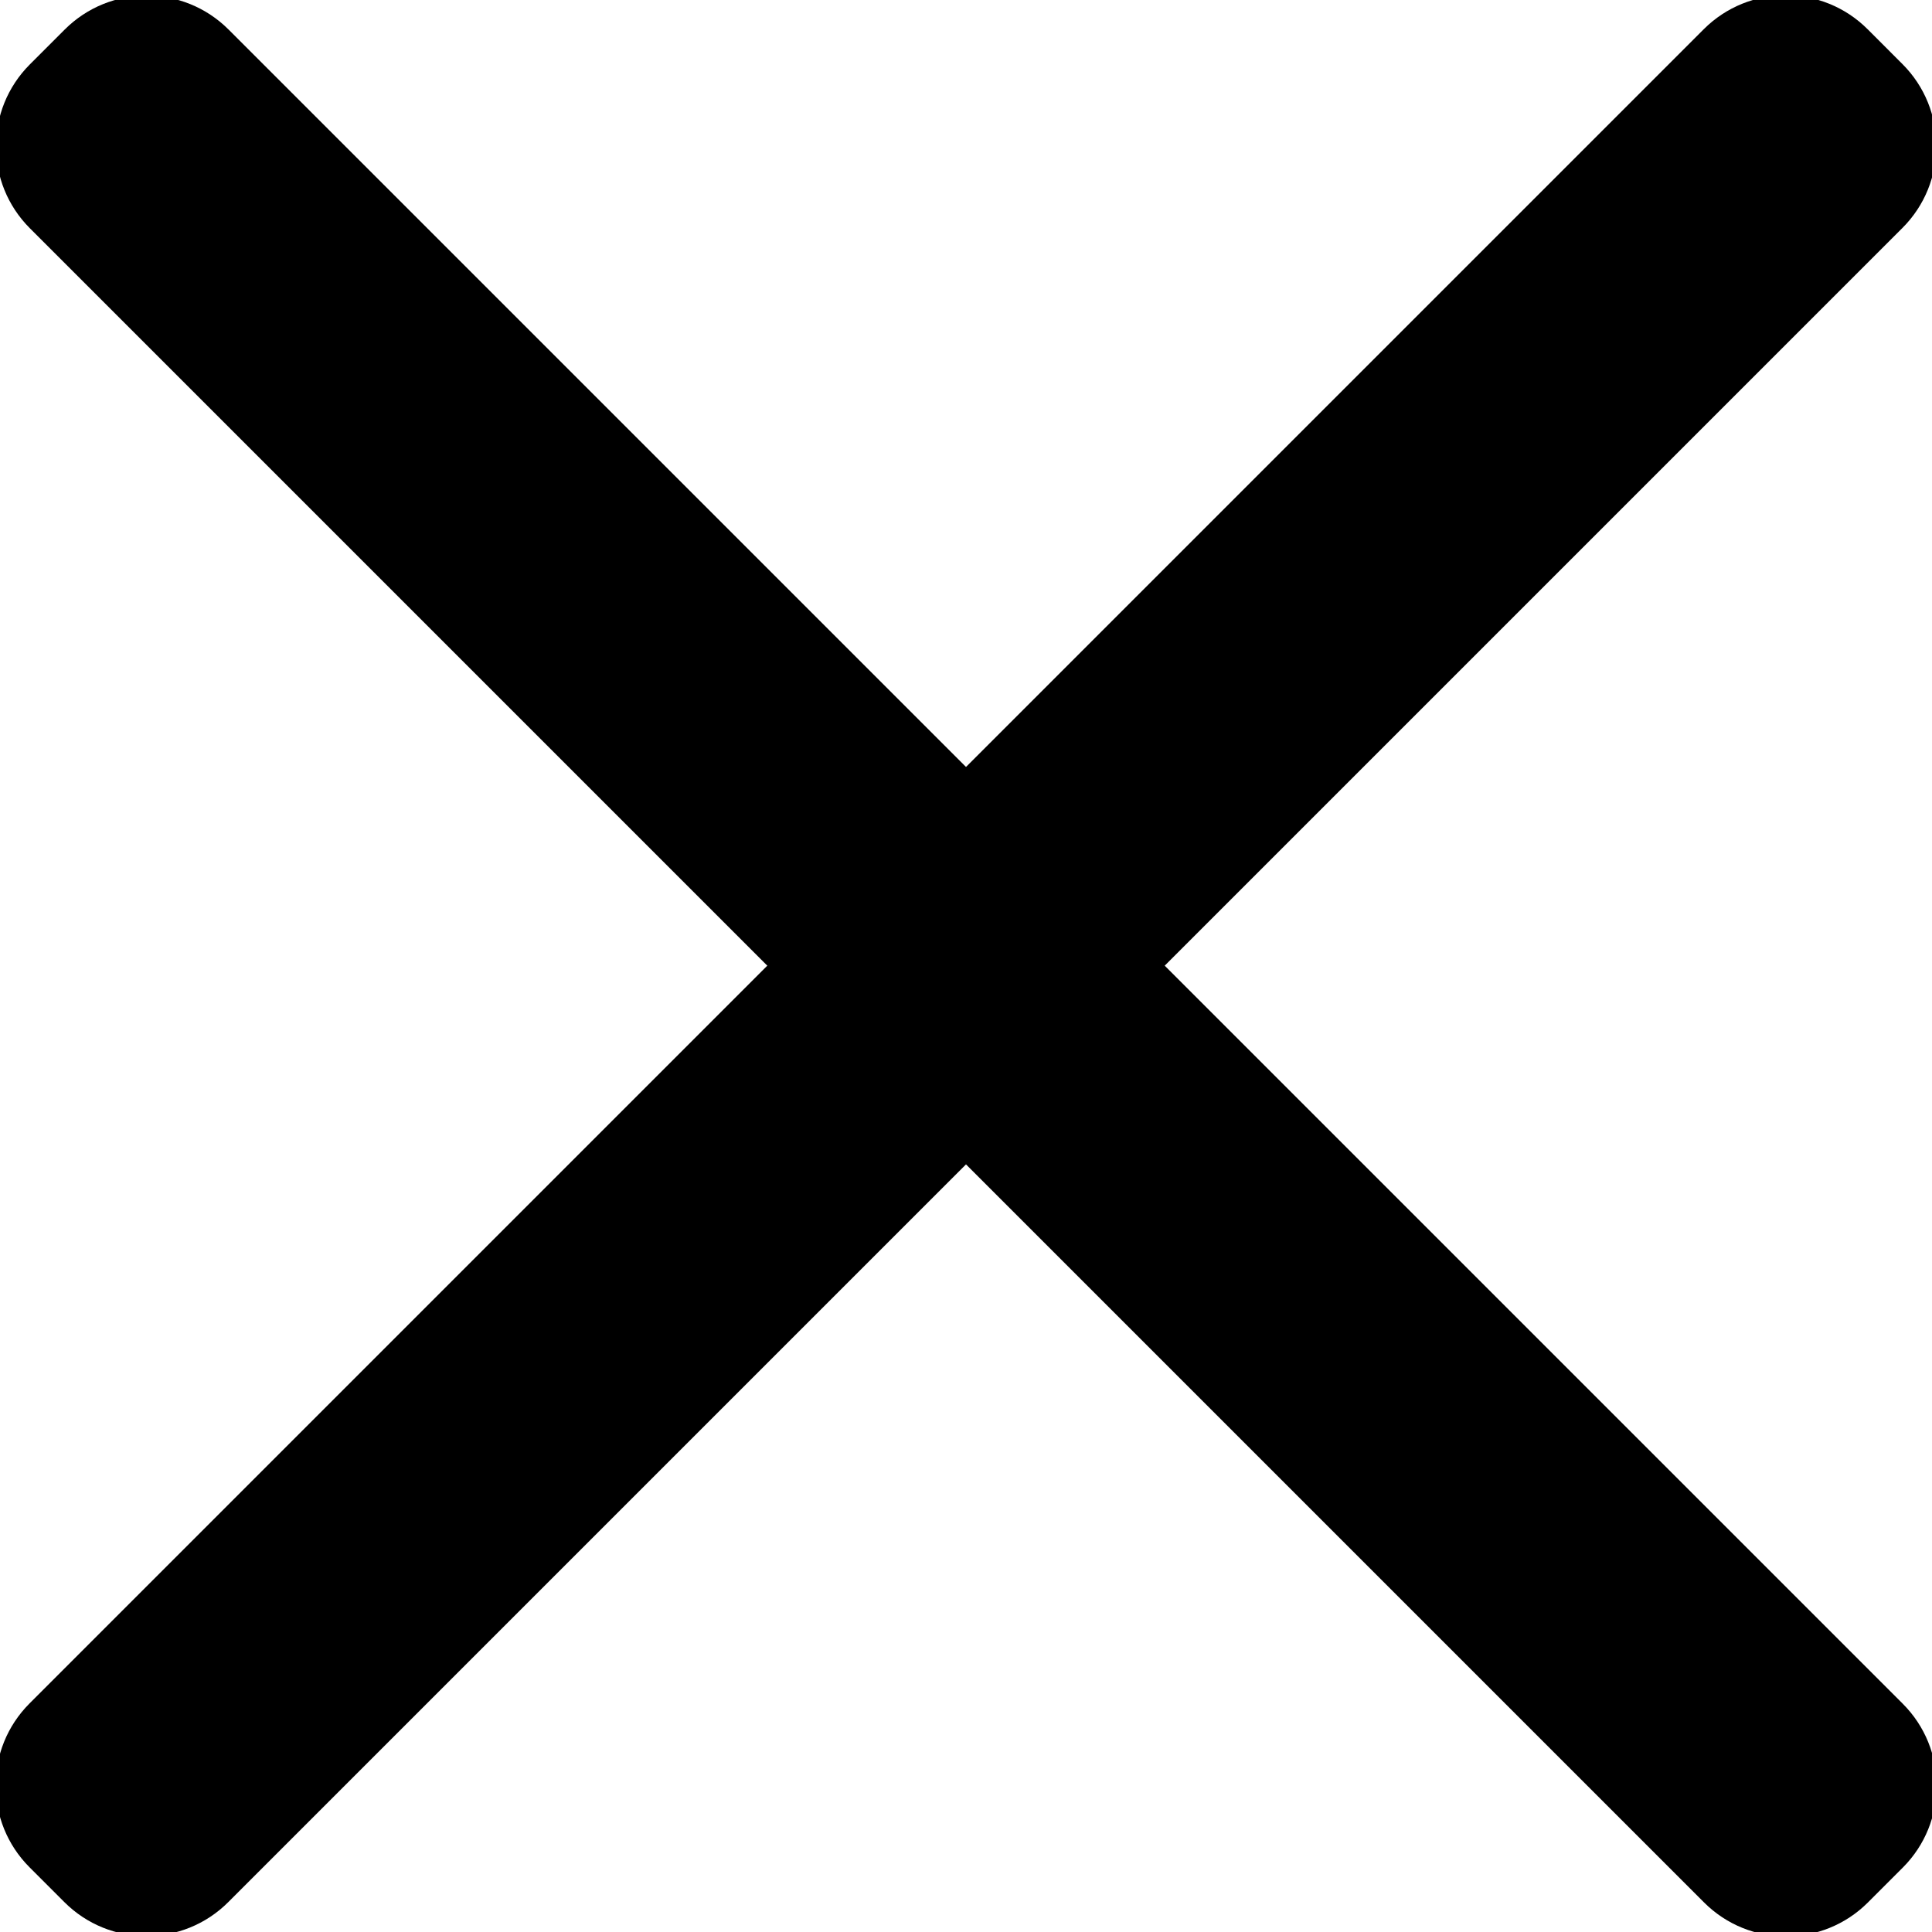
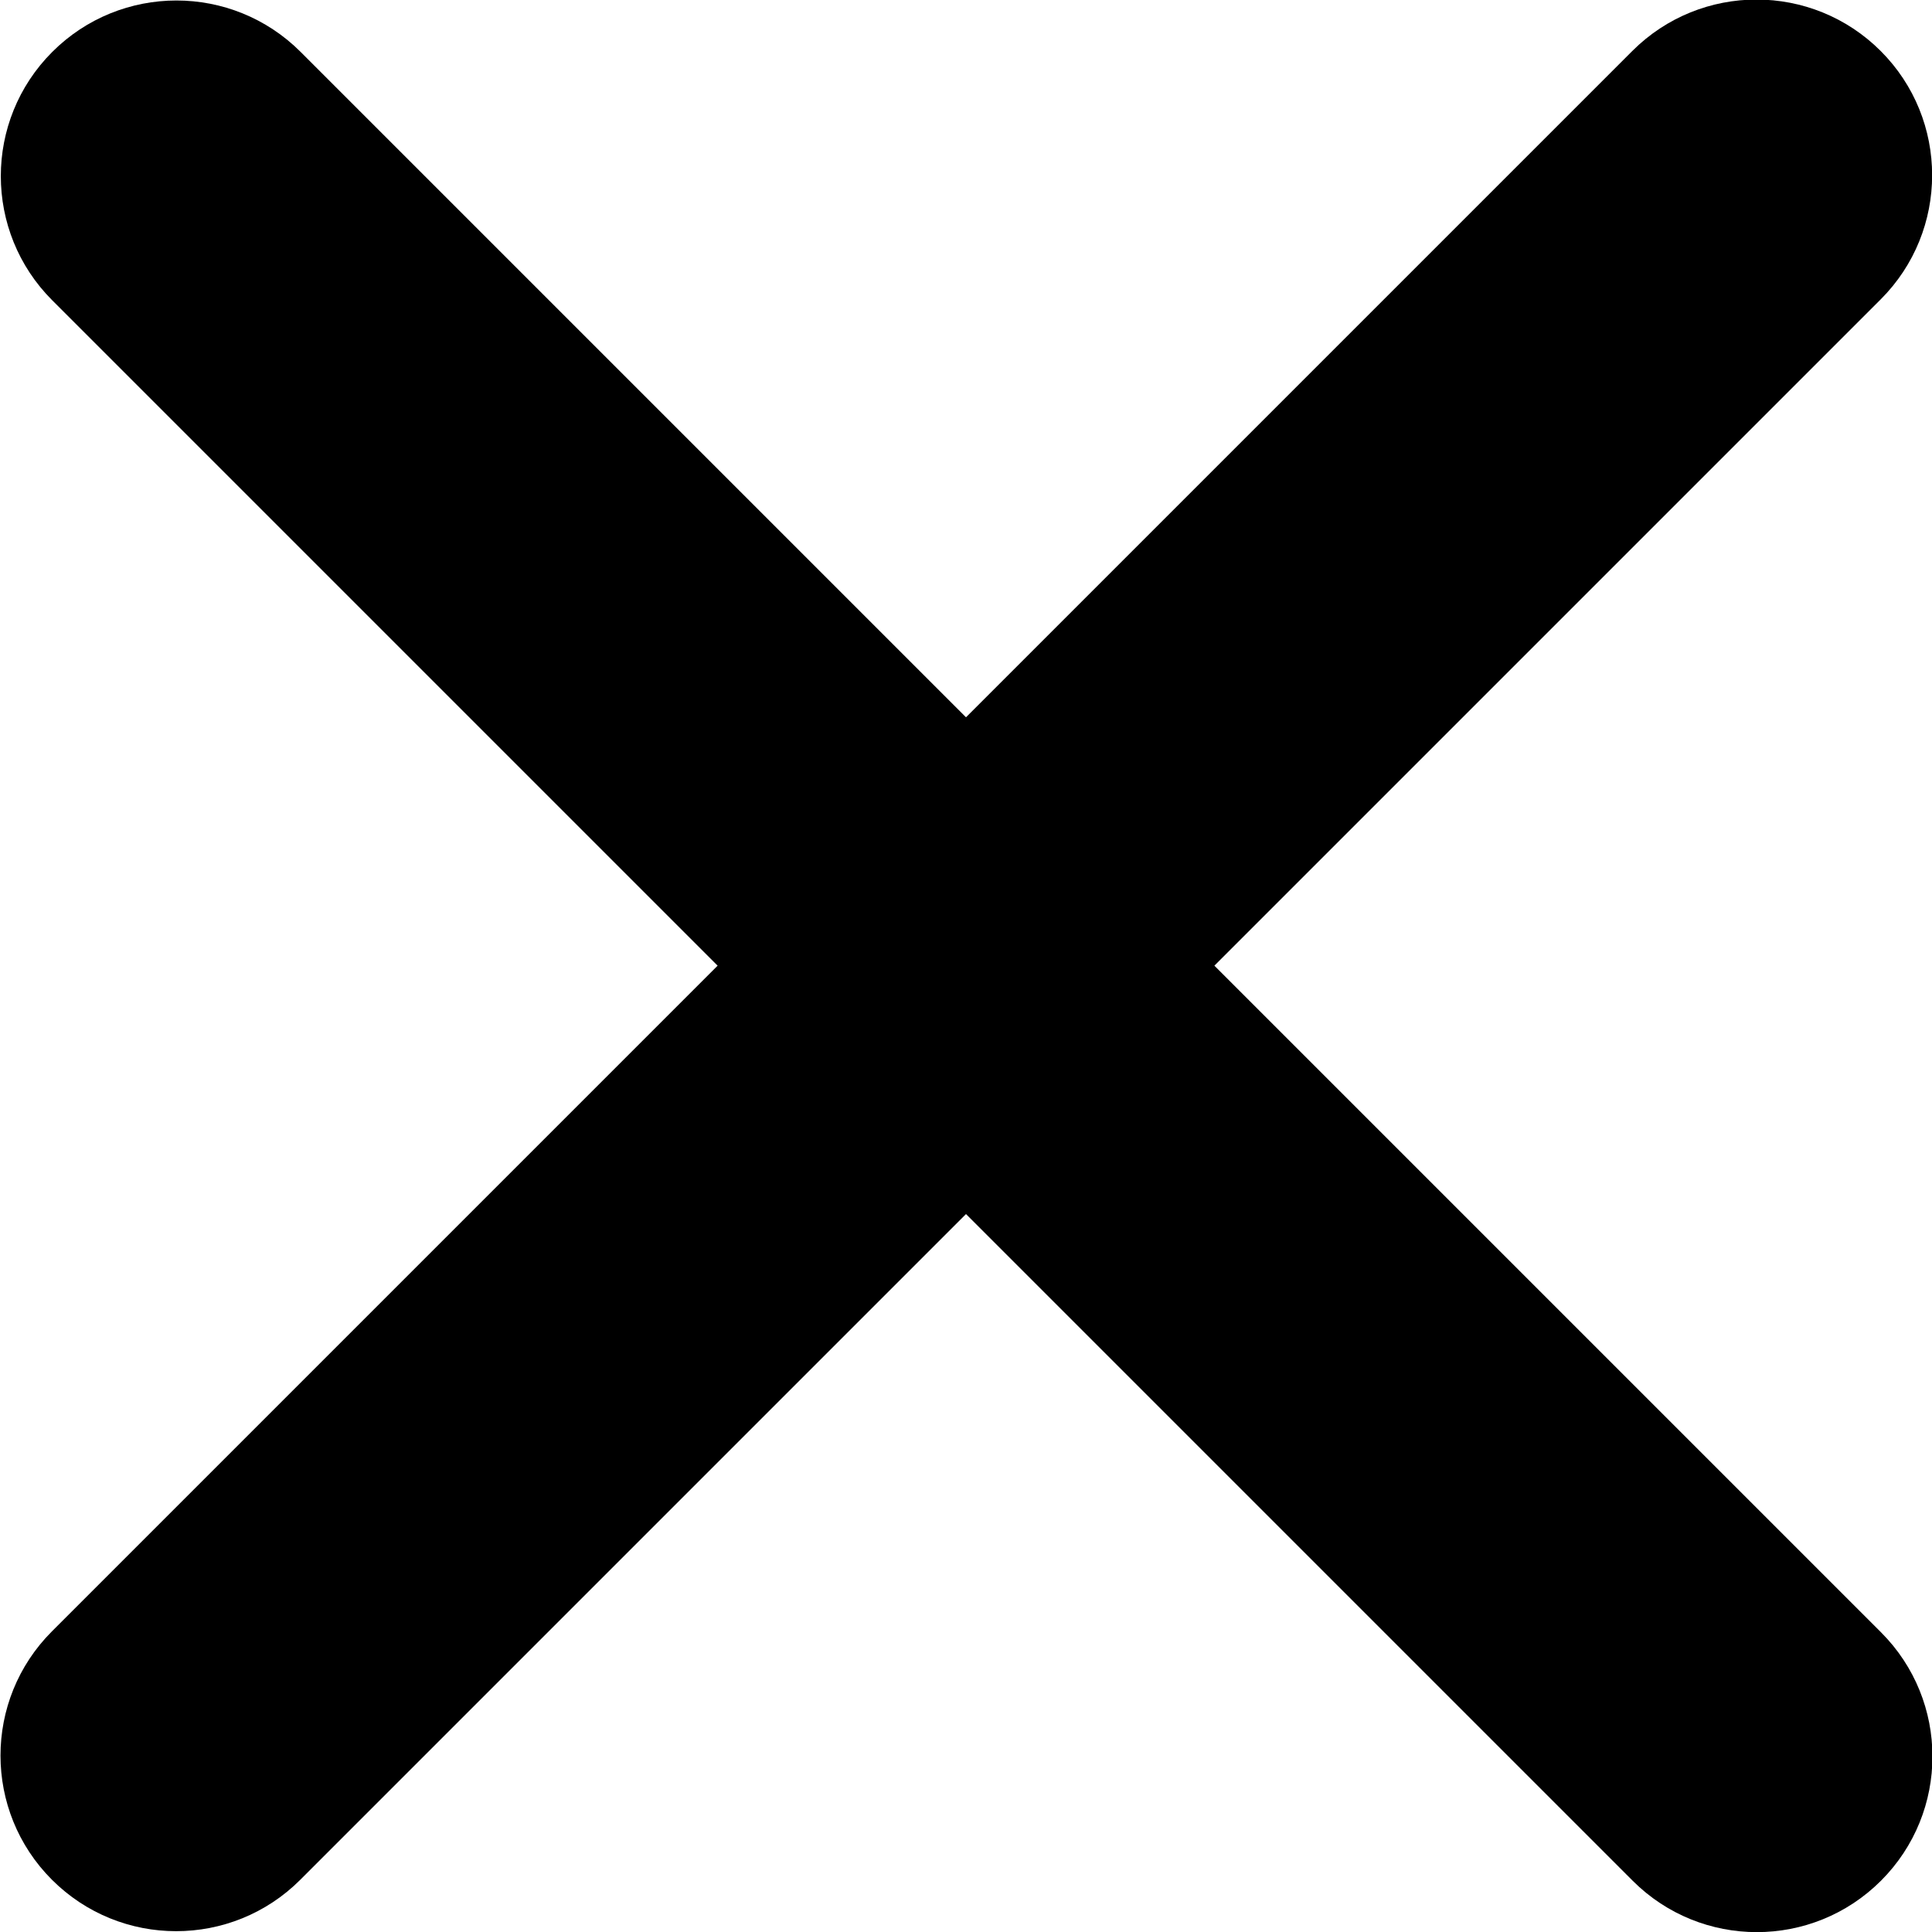
<svg xmlns="http://www.w3.org/2000/svg" id="Layer_1" data-name="Layer 1" viewBox="0 0 22 22">
-   <rect x="9.4" y="-3.8" width="3.2" height="29.6" rx="1.32" transform="translate(26.56 11) rotate(135)" />
-   <rect x="9.4" y="-3.8" width="3.2" height="29.6" rx="1.32" transform="translate(11 -4.56) rotate(45)" />
+   <rect x="9" y="-3.73" width="4" height="29.45" rx="2" transform="translate(11 -4.56) rotate(45)" />
+   <rect x="9" y="-3.73" width="4" height="29.45" rx="2" transform="translate(26.56 11) rotate(135)" />
</svg>
